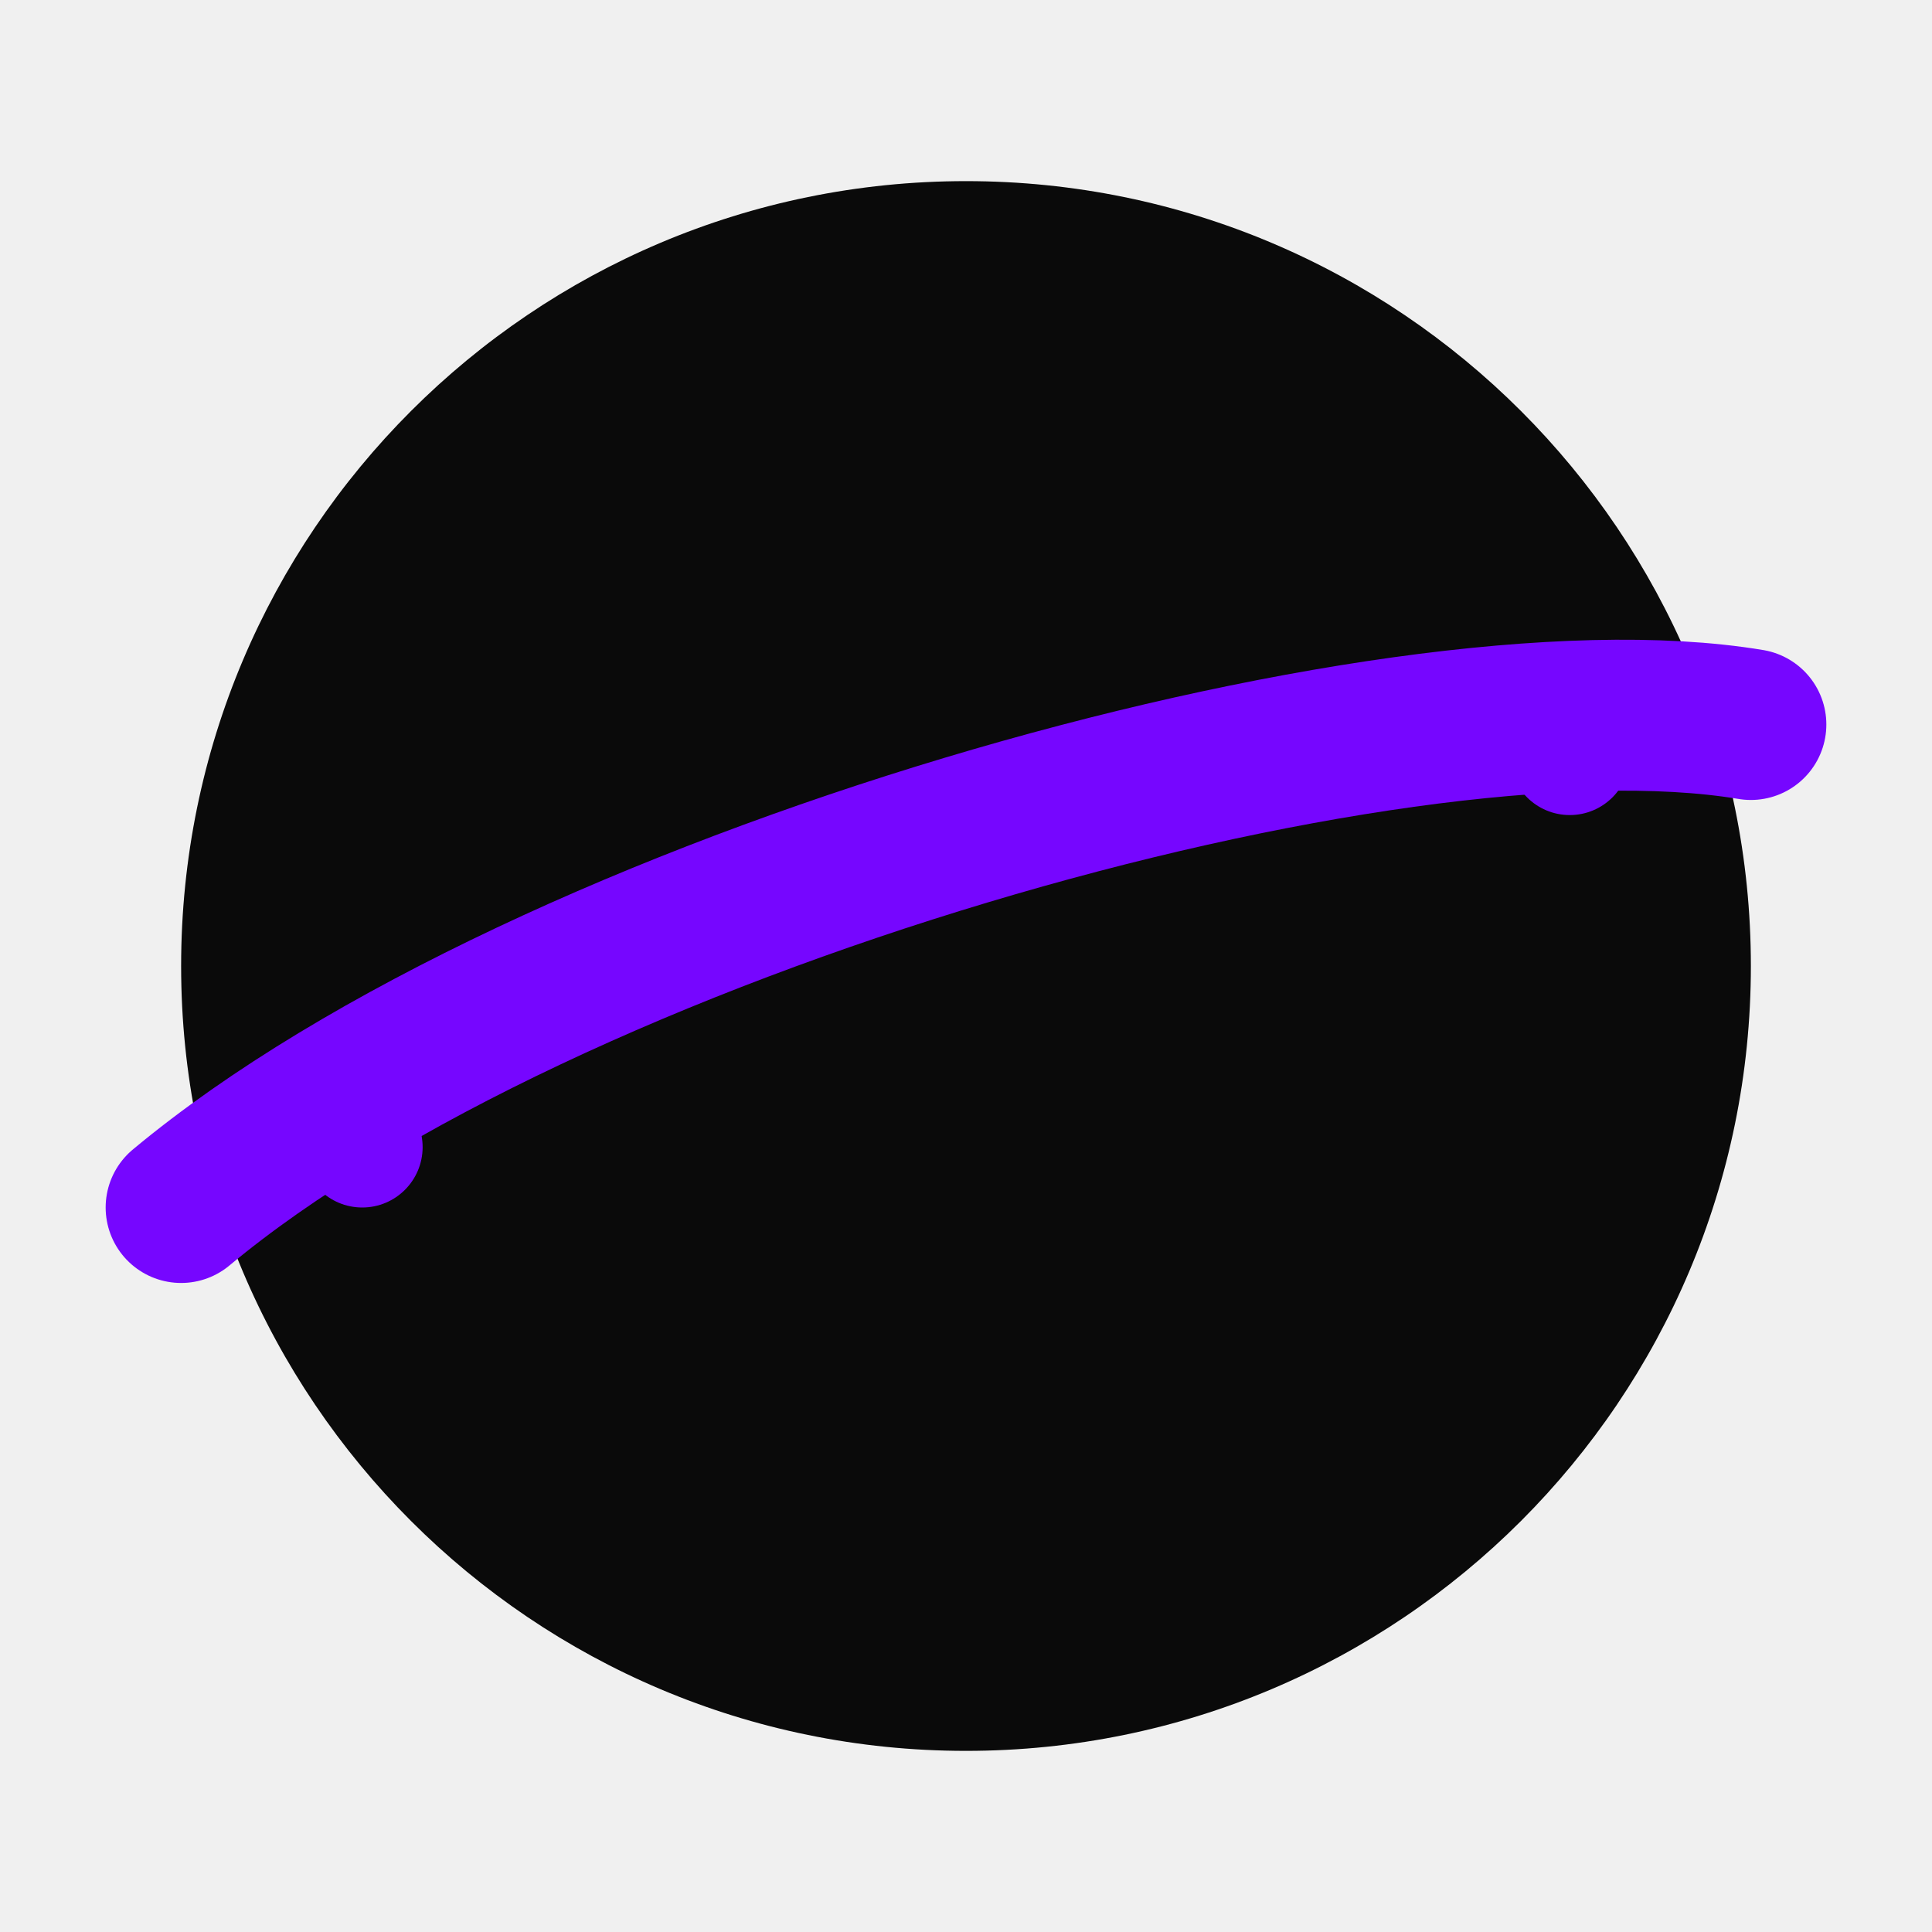
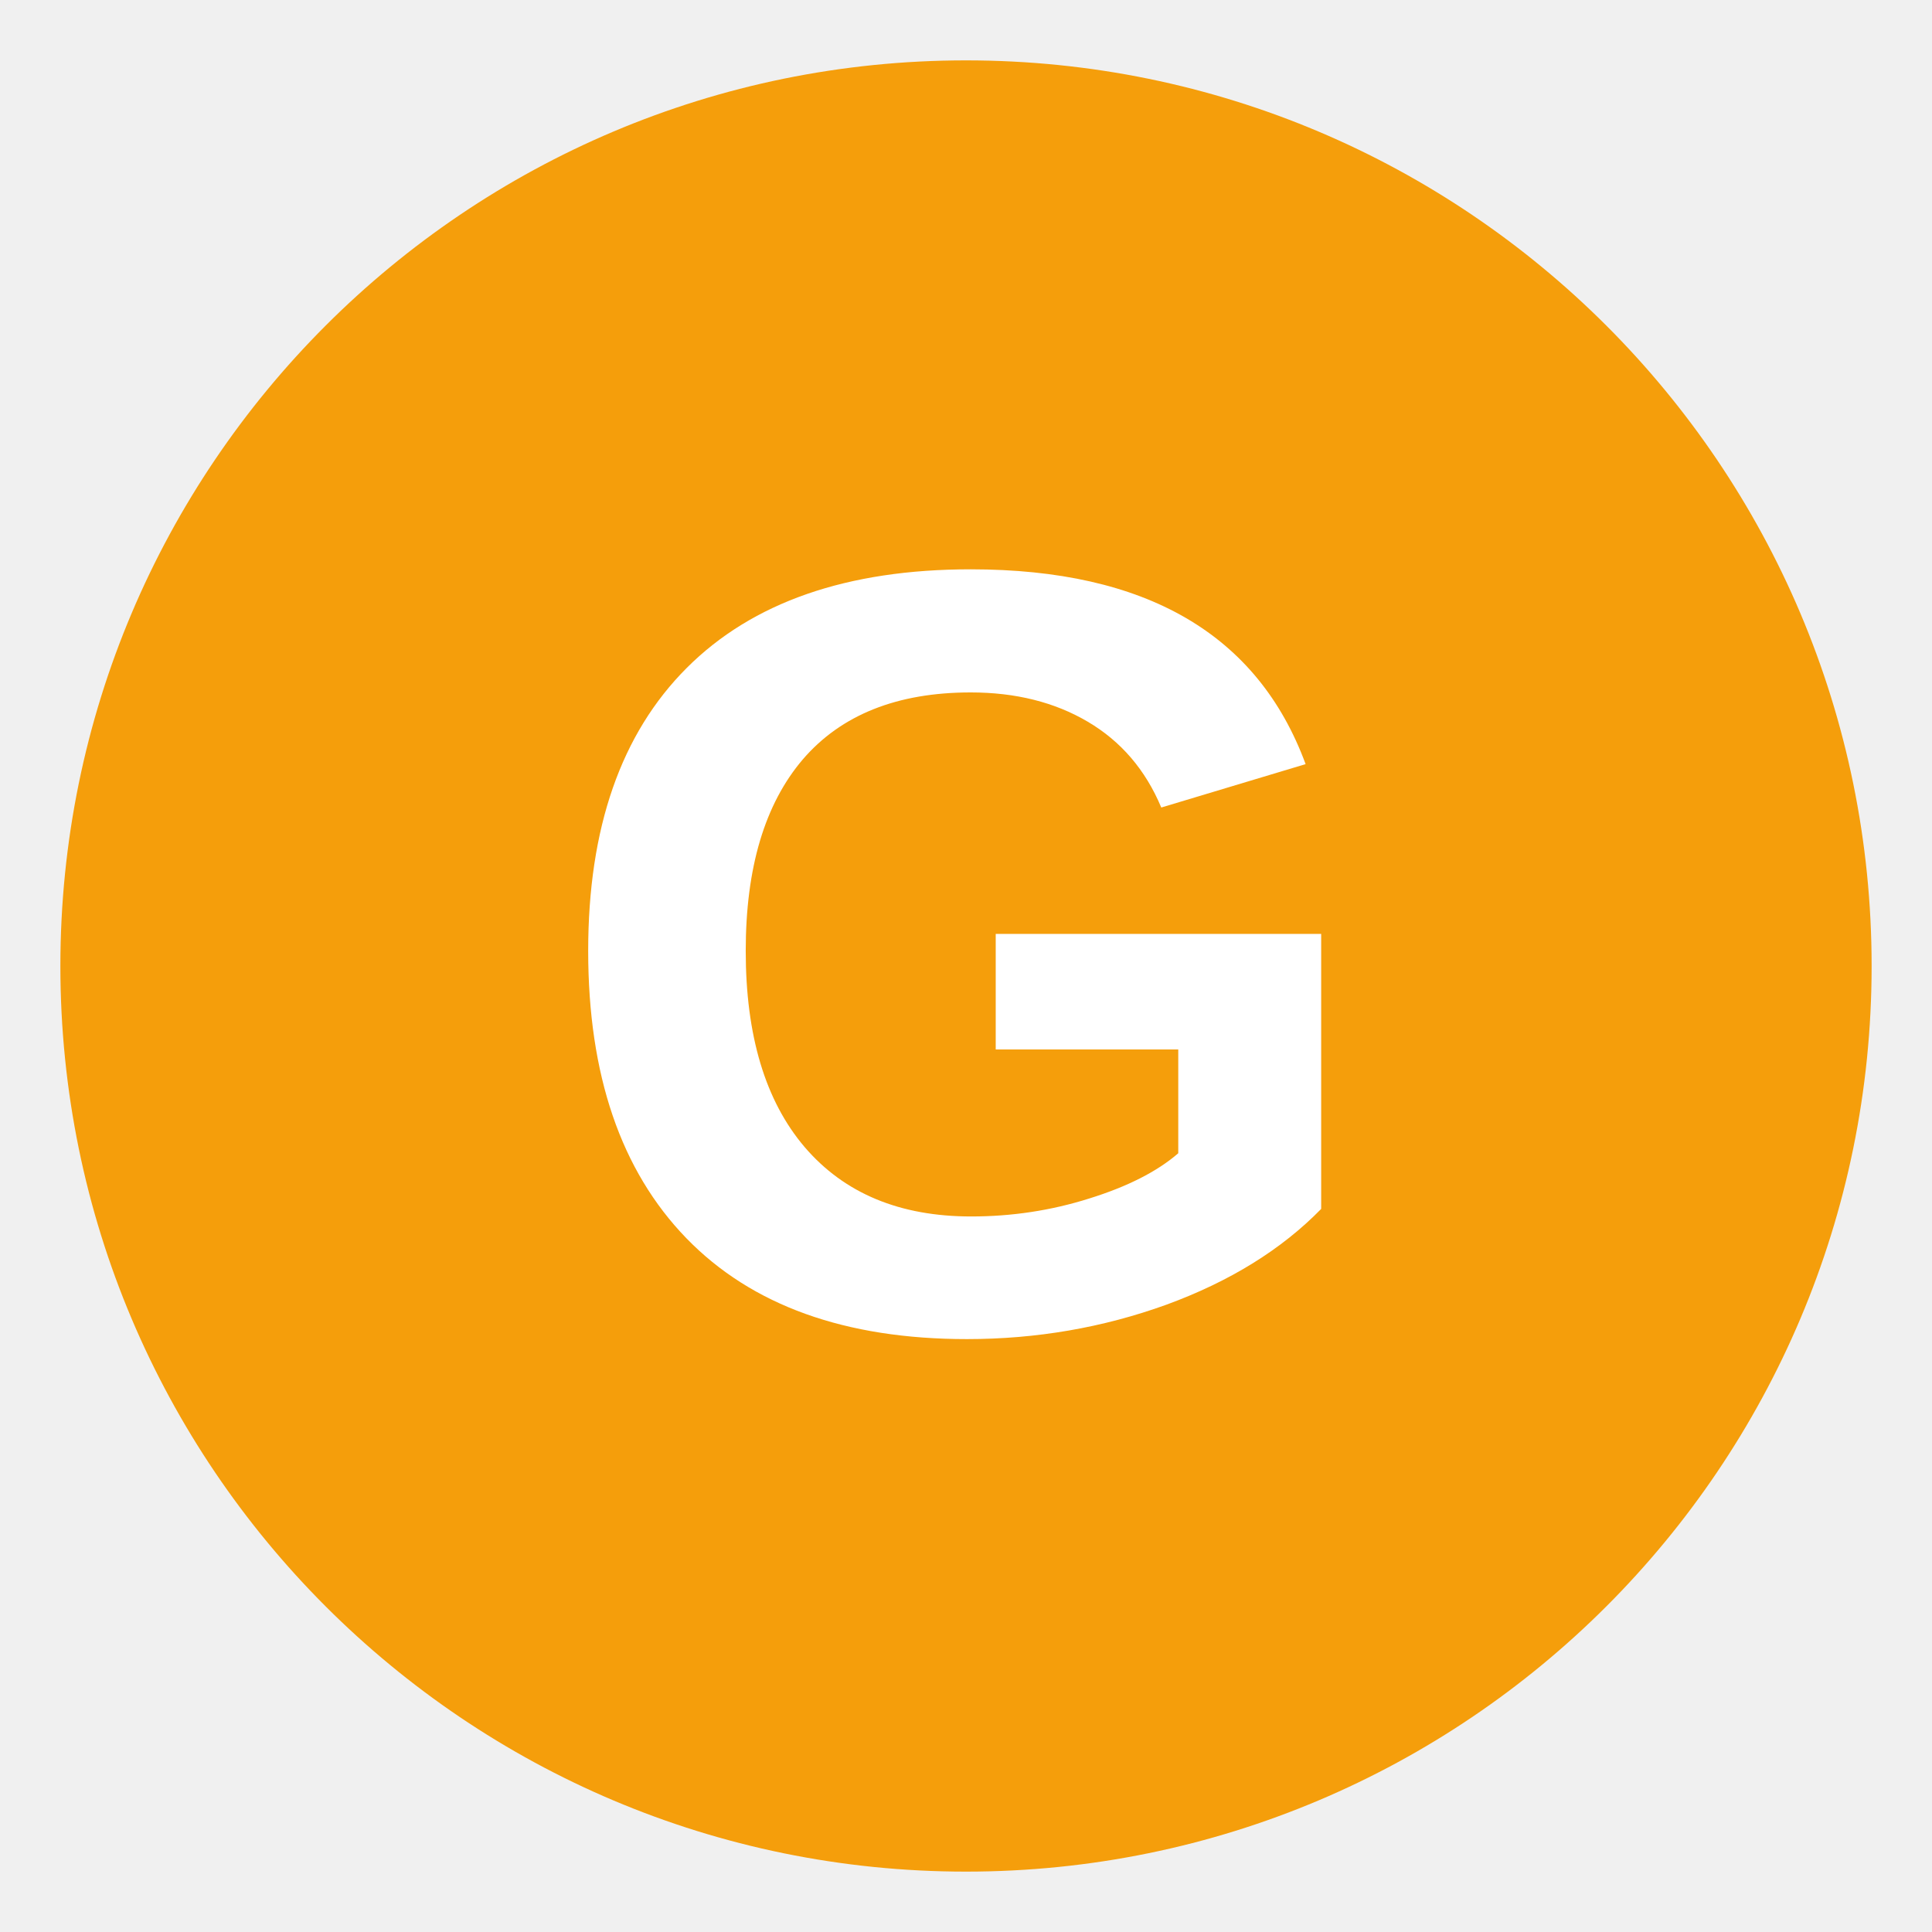
- <svg xmlns="http://www.w3.org/2000/svg" viewBox="0 0 64 64" role="img" aria-label="Globaal Elevate">
-   <circle cx="32" cy="32" r="26" fill="#0A0A0A" />
-   <path d="M6 40 C 18 30, 46 22, 58 24" fill="none" stroke="#7606FF" stroke-width="5" stroke-linecap="round" />
-   <circle cx="12" cy="38" r="2" fill="#7606FF" />
-   <circle cx="52" cy="25" r="2" fill="#7606FF" />
+ <svg xmlns="http://www.w3.org/2000/svg" viewBox="0 0 64 64" width="64" height="64">
+   <circle cx="32" cy="32" r="30" fill="#F59E0B" />
+   <text x="32" y="44" font-family="Arial, sans-serif" font-size="36" font-weight="700" fill="#ffffff" text-anchor="middle">G</text>
</svg>
